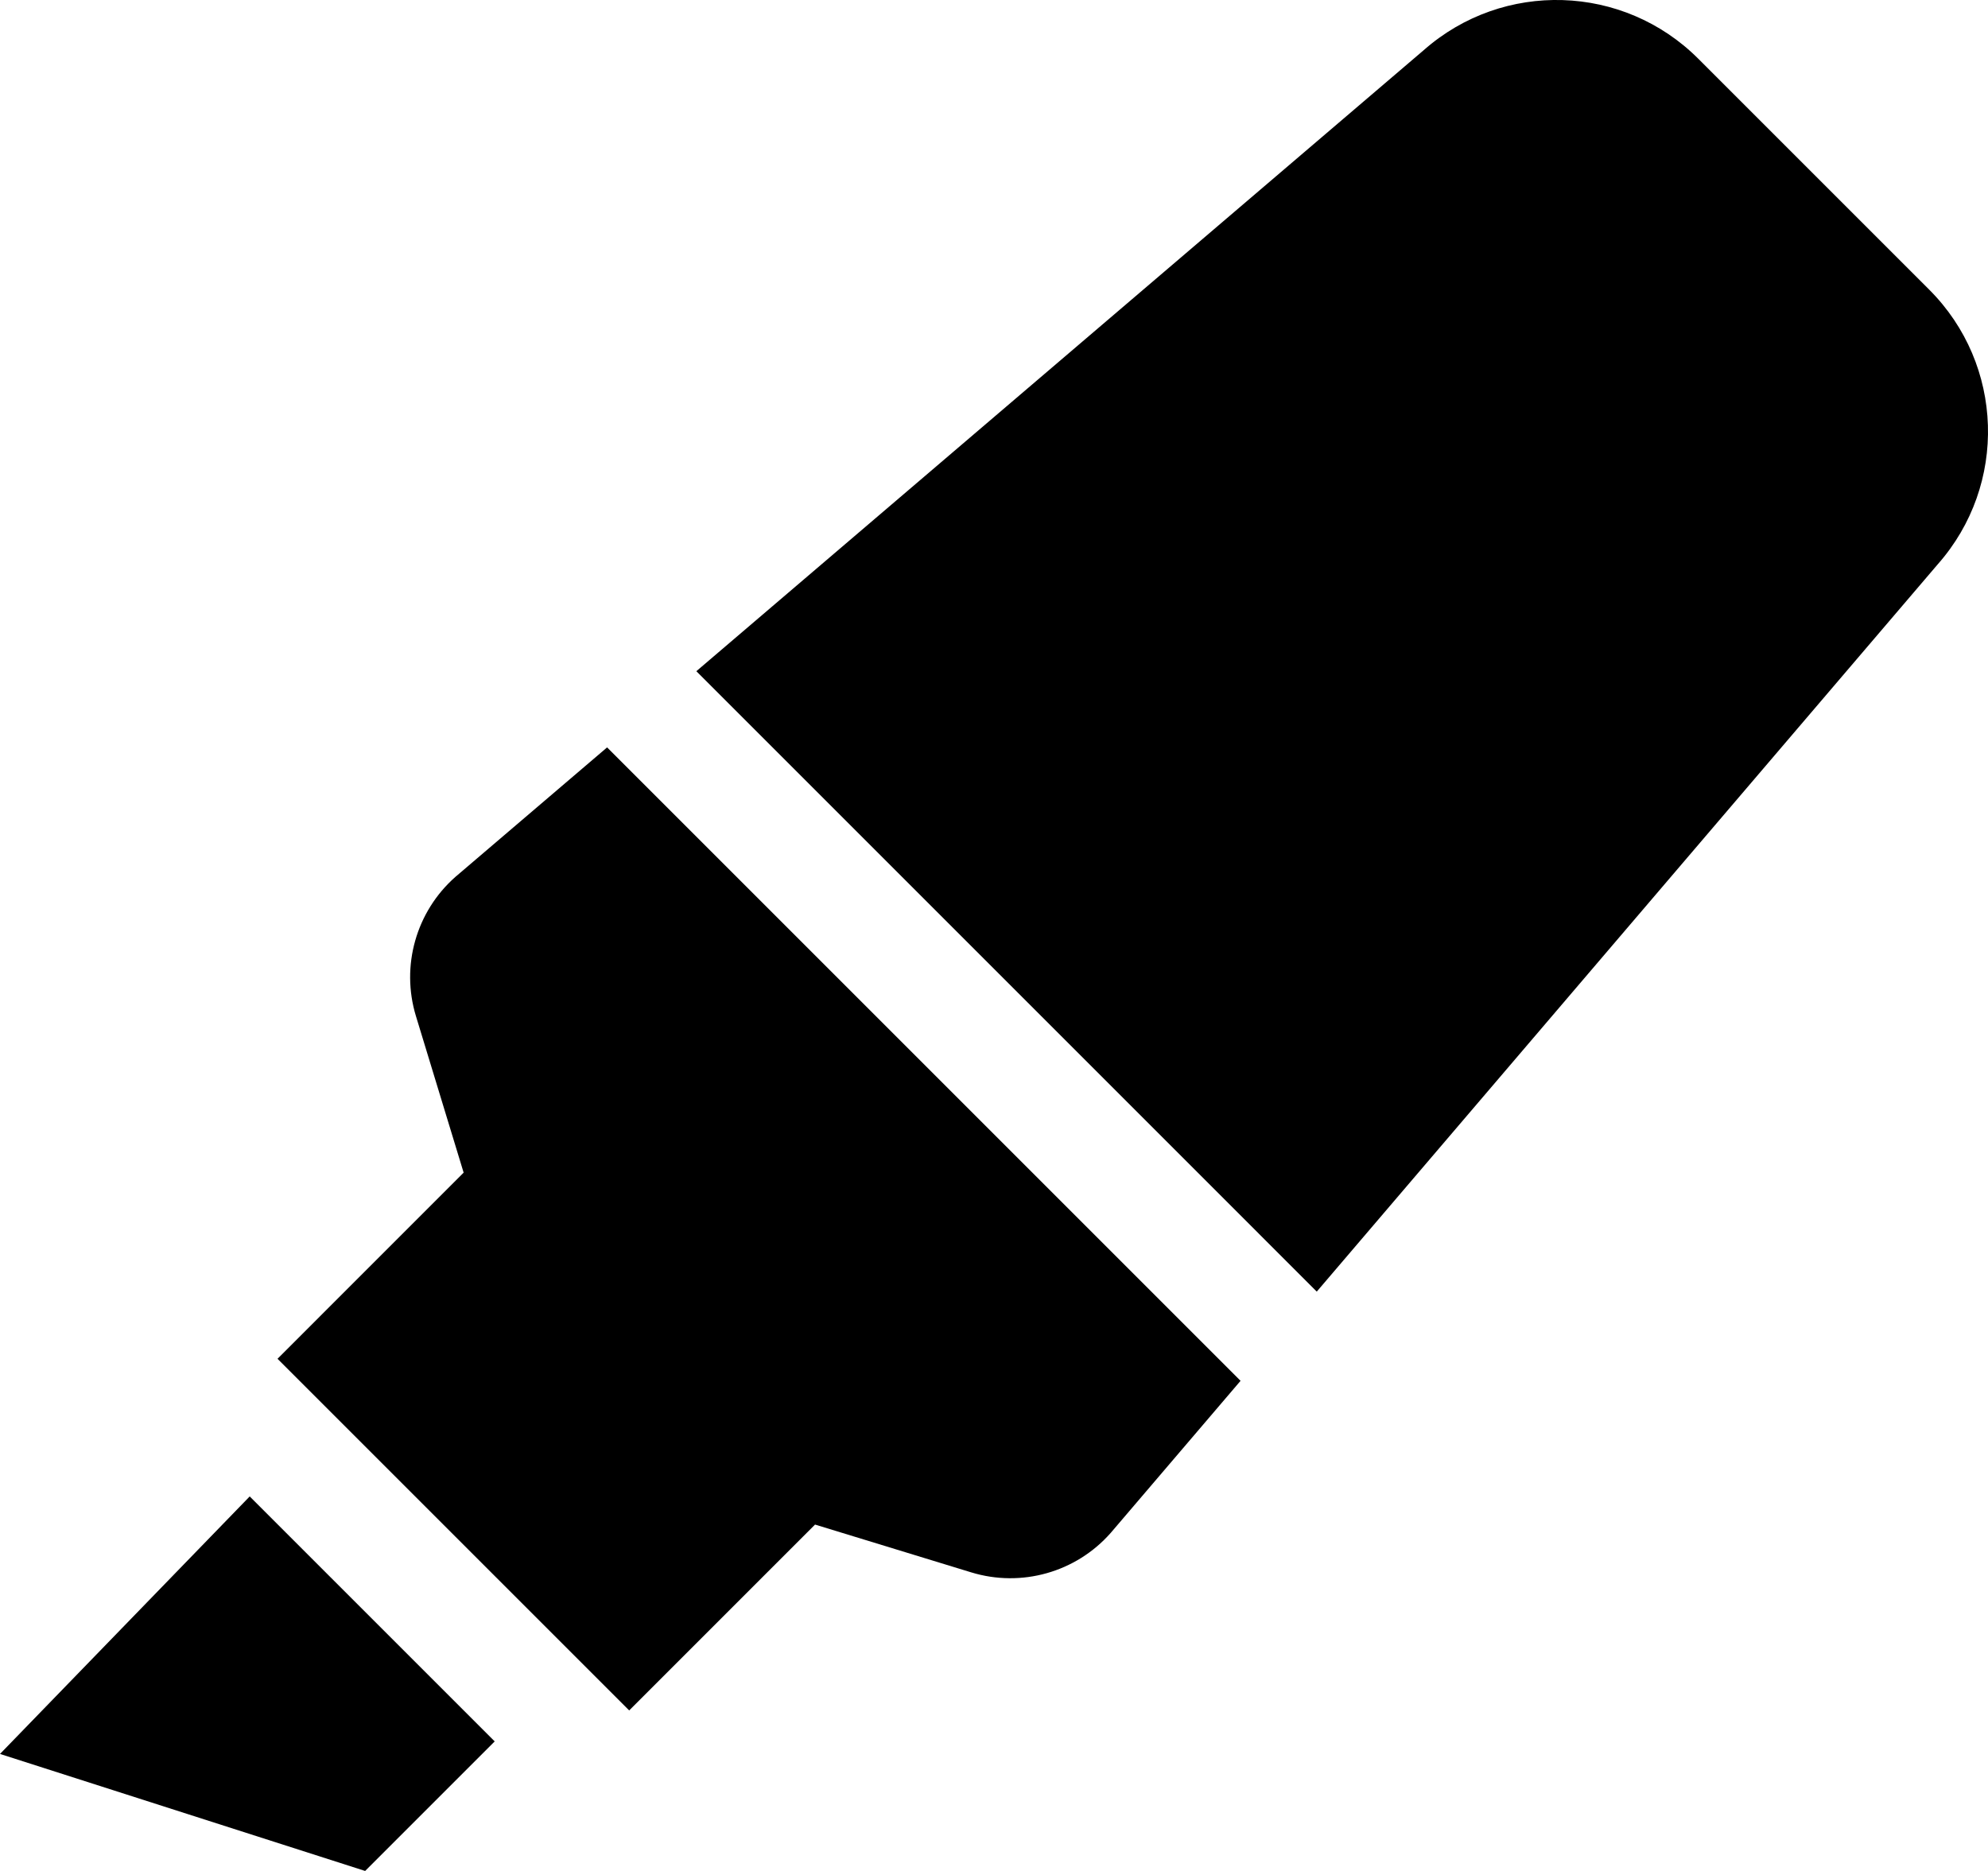
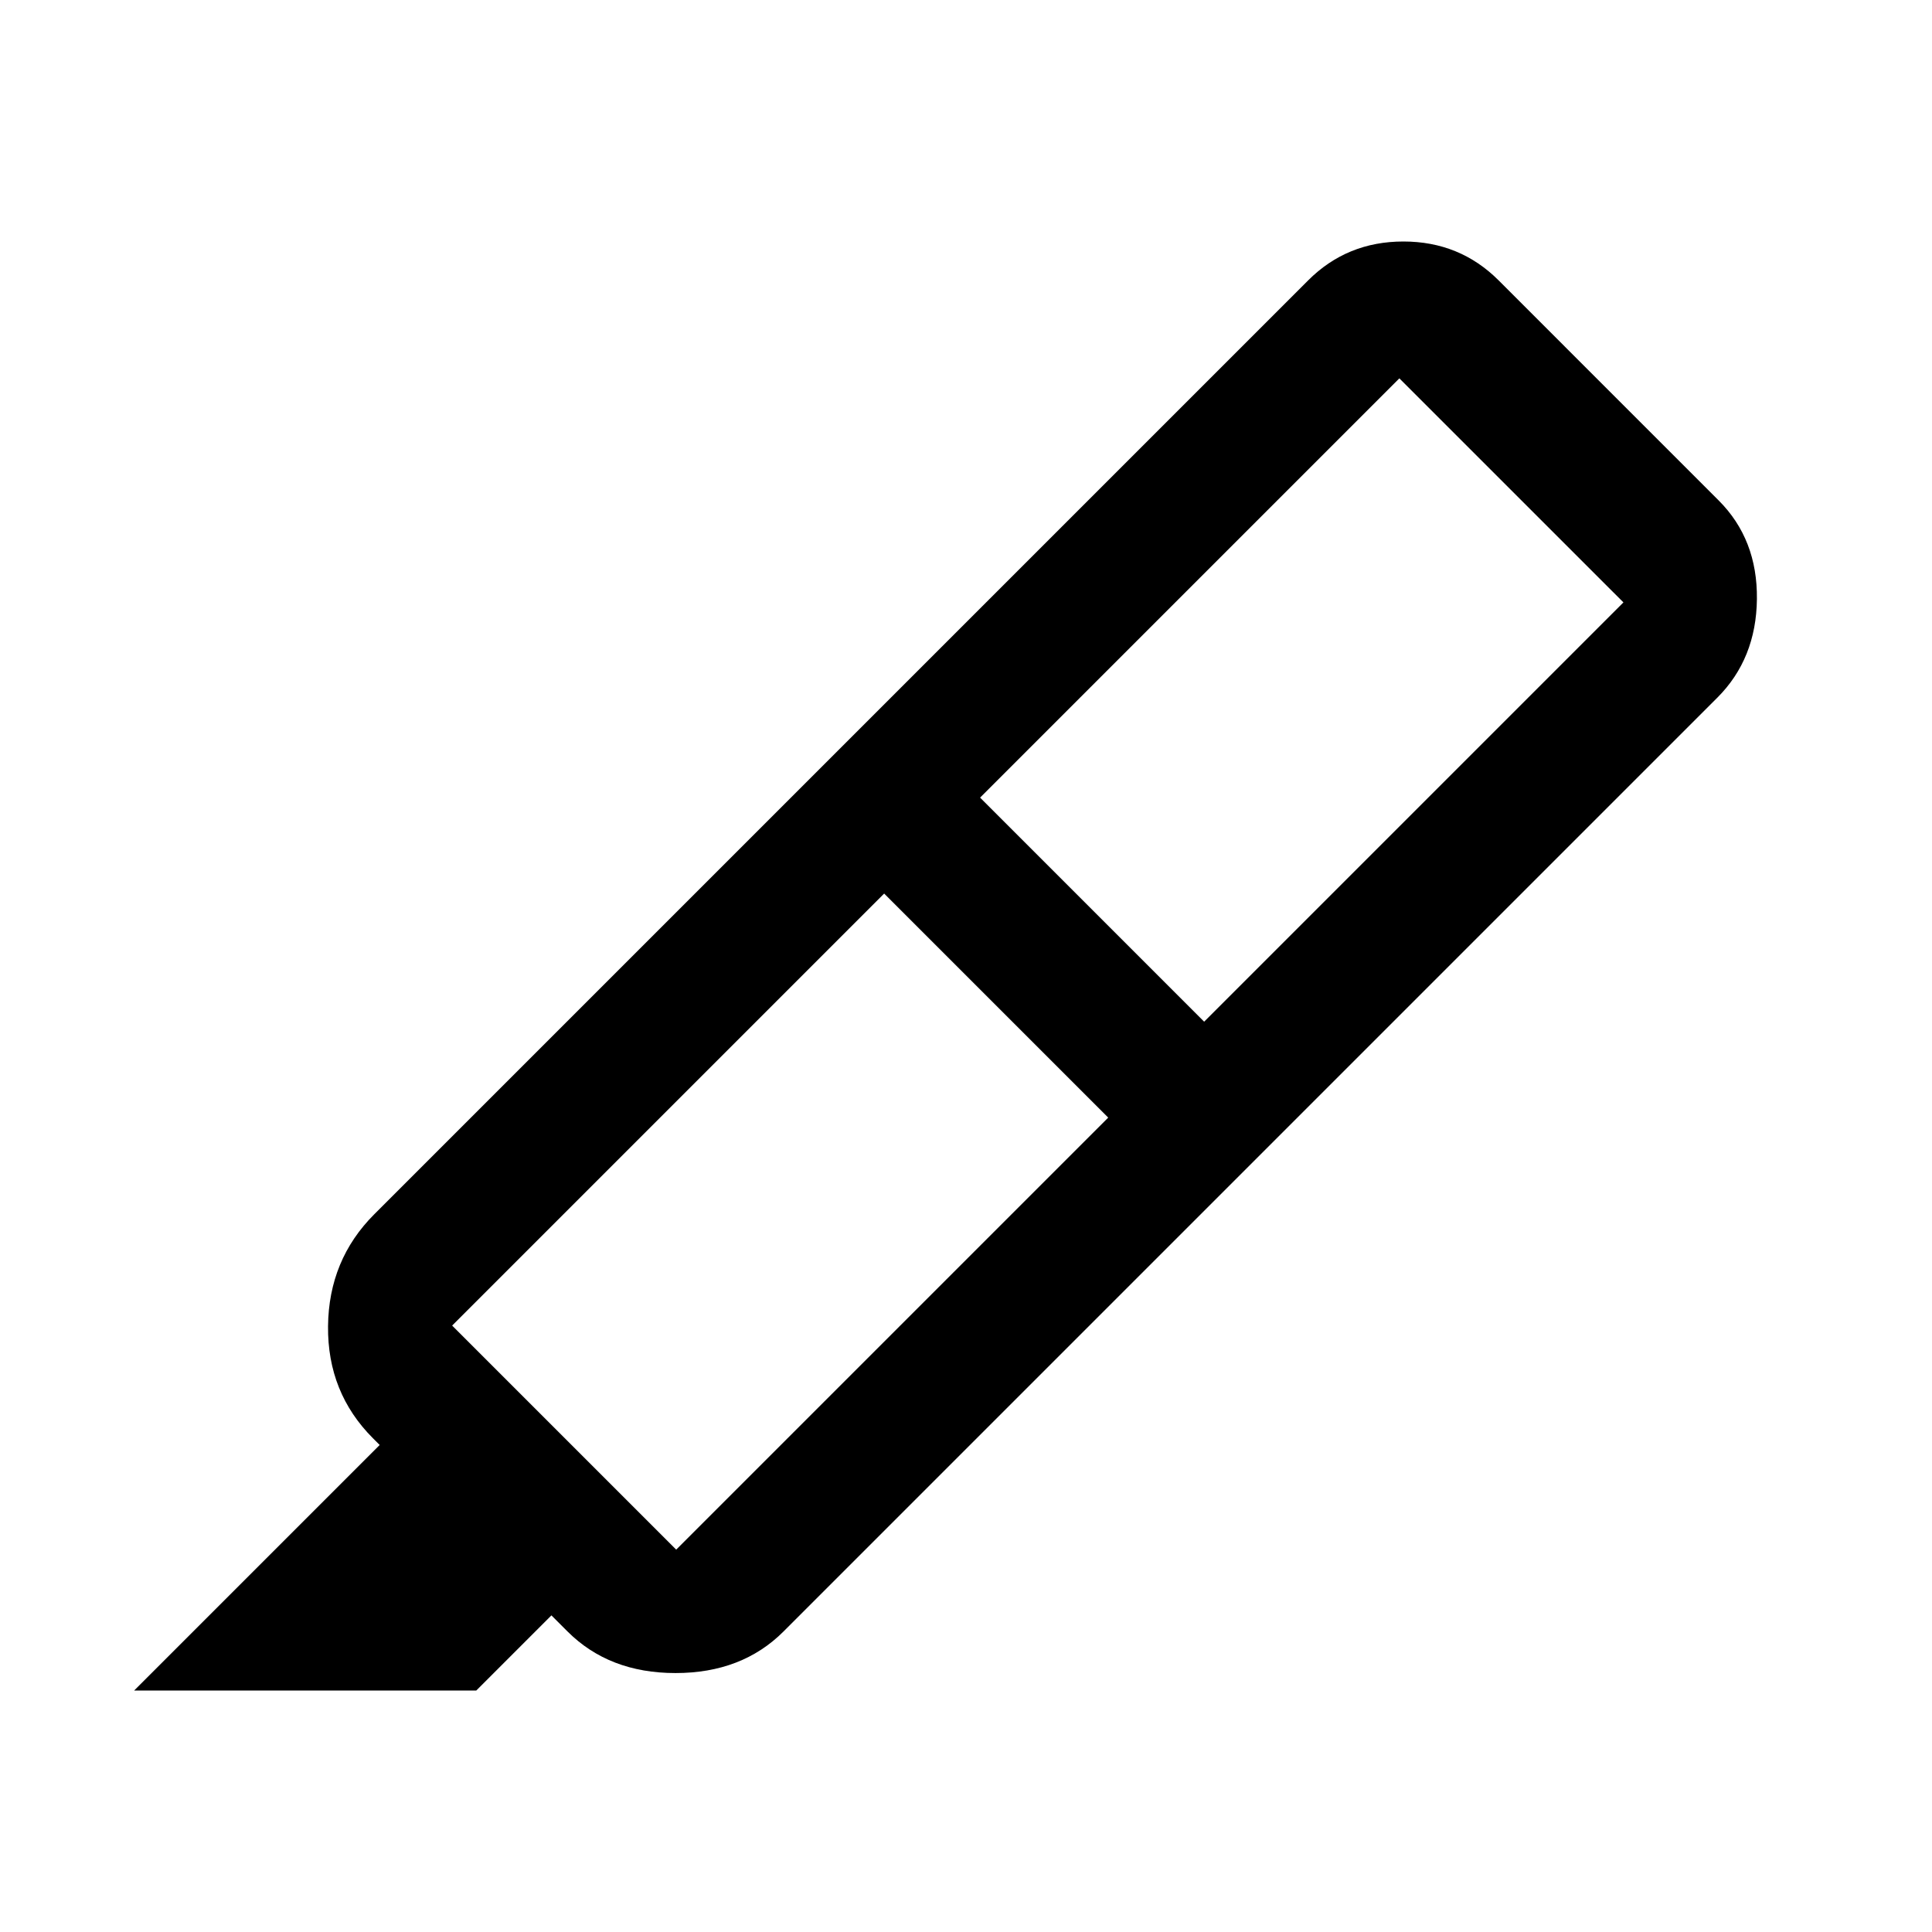
- <svg xmlns="http://www.w3.org/2000/svg" viewBox="0 0 544 512">
-   <path d="M0 479.98L99.92 512l35.45-35.45-67.04-67.04L0 479.98zm124.61-240.01a36.592 36.592 0 0 0-10.79 38.1l13.05 42.83-50.93 50.94 96.23 96.23 50.86-50.86 42.74 13.08c13.73 4.2 28.65-.01 38.15-10.78l35.55-41.64-173.34-173.34-41.52 35.44zm403.31-160.7l-63.2-63.2c-20.49-20.49-53.38-21.52-75.12-2.35L190.55 183.68l169.77 169.78L530.27 154.4c19.18-21.74 18.15-54.63-2.35-75.13z" />
+ <svg xmlns="http://www.w3.org/2000/svg" height="40px" viewBox="0 -960 960 960" width="40px" fill="#000000">
+   <path d="M550.67-404.67 439.33-516 224.67-301.33 336-190l214.67-214.67Zm-63.67-159 111.33 111.34 208.34-208.34L695.33-772 487-563.67ZM416.33-587l205.34 205.33-232.34 232.34q-20.66 20.66-53.66 20.66T282-149.33l-8-8L236.67-120h-170l122-122-3.34-3.33Q162.67-268 163-301q.33-33 23-55.67L416.33-587Zm0 0L650-820.67Q669.33-840 697.33-840t47.34 19.33L854-711.33q19.33 19.33 19 49-.33 29.66-19.67 49L621.67-381.67 416.33-587Z" />
</svg>
